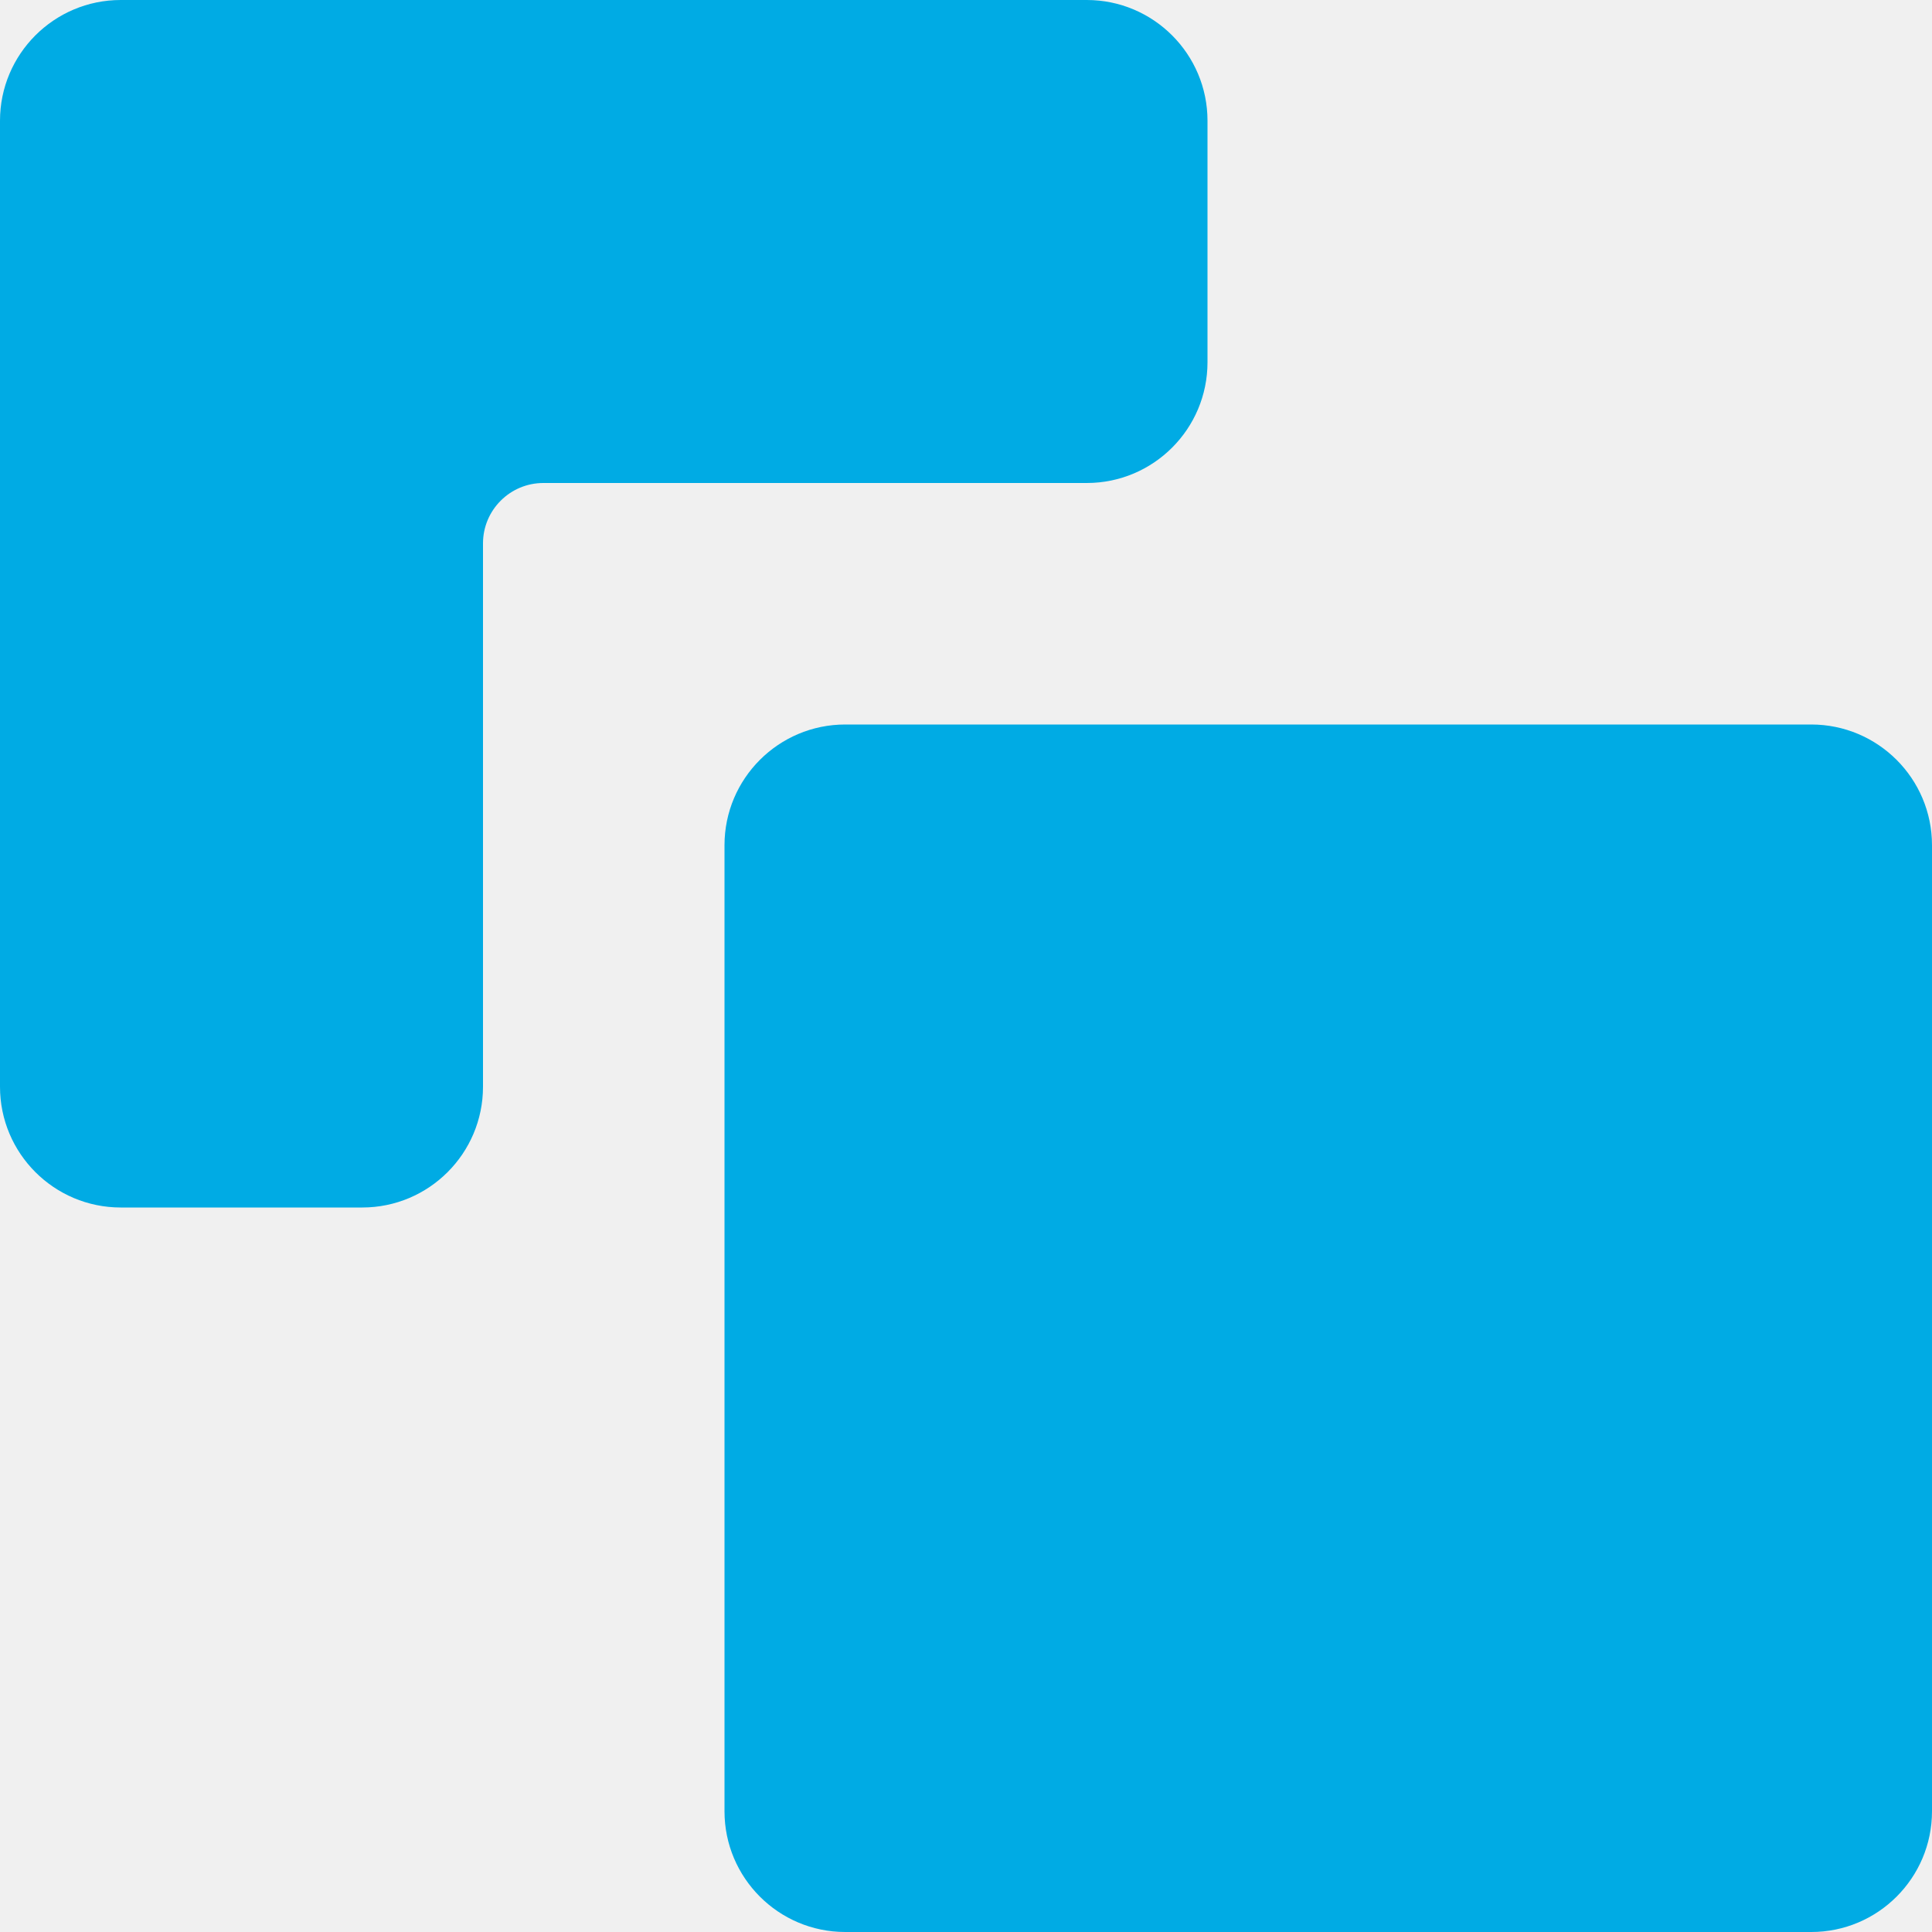
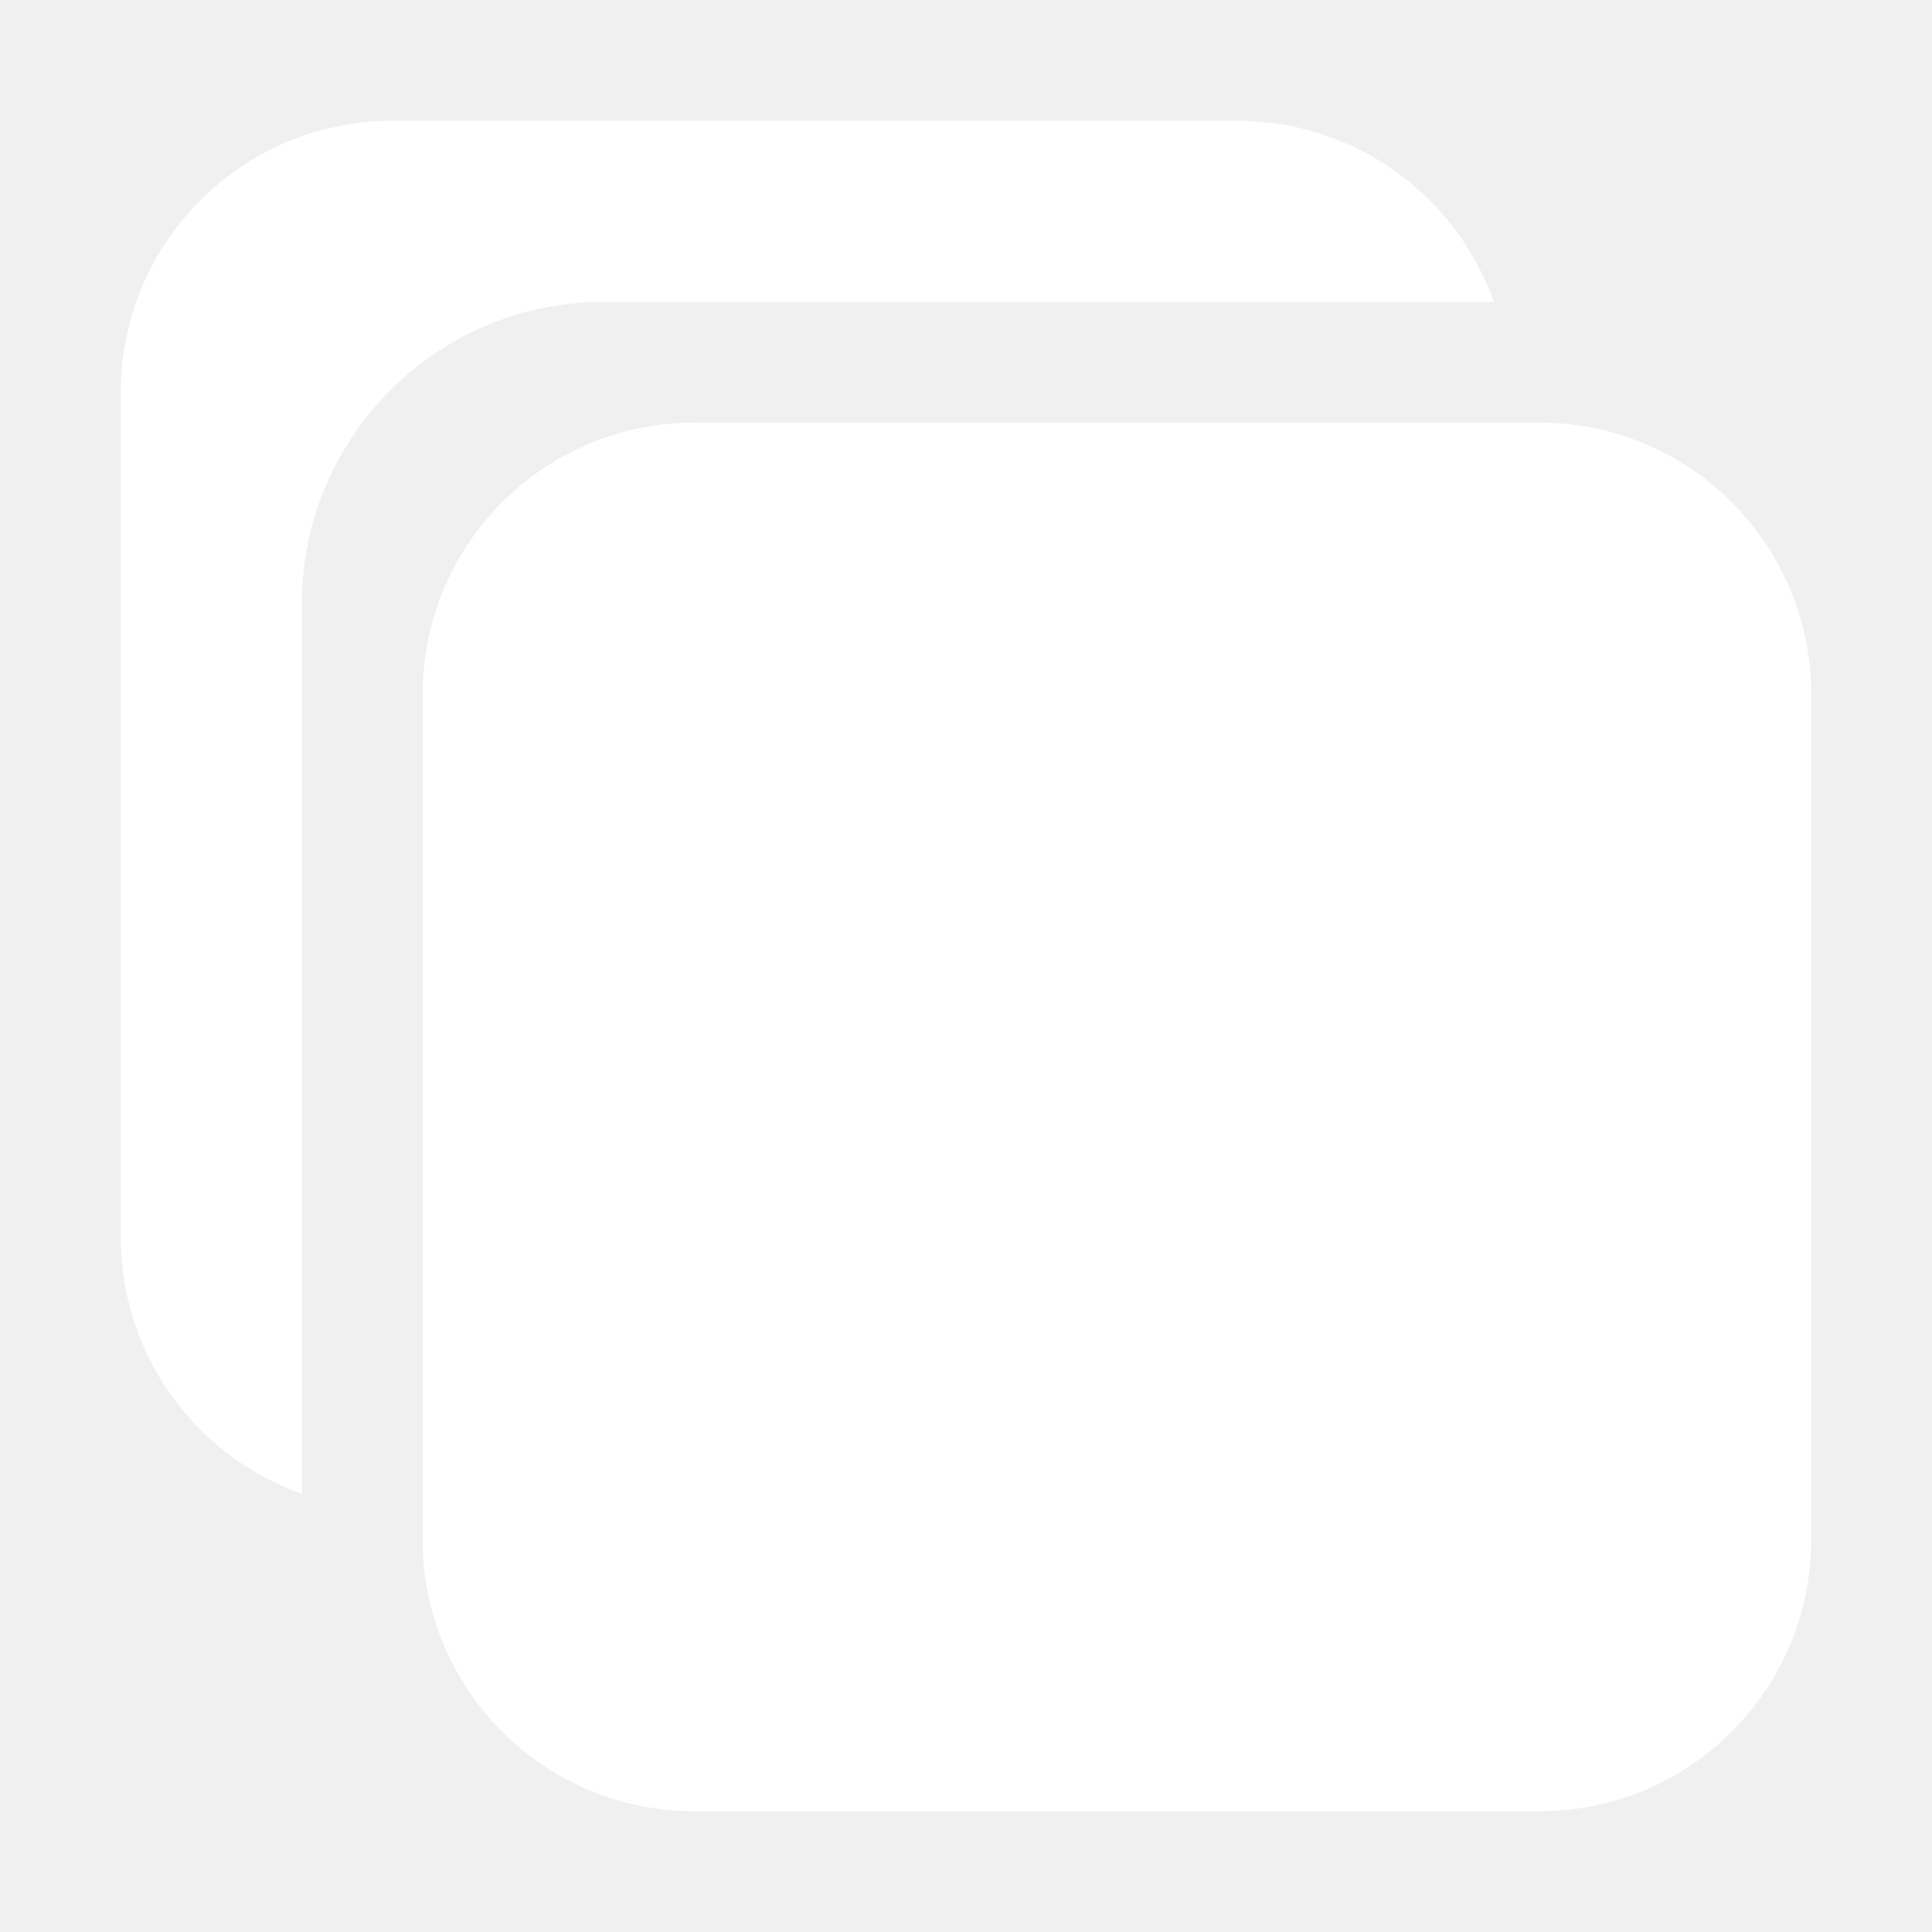
- <svg xmlns="http://www.w3.org/2000/svg" width="16" height="16" viewBox="0 0 16 16" fill="none">
-   <path d="M0 1C0 0.448 0.448 0 1 0H9C9.552 0 10 0.448 10 1V3C10 3.552 9.552 4 9 4H4.5C4.224 4 4 4.224 4 4.5V9C4 9.552 3.552 10 3 10H1C0.448 10 0 9.552 0 9V1Z" fill="#00ABE4" />
-   <path d="M16 7C16 6.448 15.552 6 15 6H7C6.448 6 6 6.448 6 7V15C6 15.552 6.448 16 7 16H15C15.552 16 16 15.552 16 15V7Z" fill="#00ABE4" />
+ <svg xmlns="http://www.w3.org/2000/svg" width="512" height="512" viewBox="0 0 512 512">
+   <path fill="#fff" d="M408 480H184a72 72 0 0 1-72-72V184a72 72 0 0 1 72-72h224a72 72 0 0 1 72 72v224a72 72 0 0 1-72 72" />
+   <path fill="#fff" d="M160 80h235.88A72.12 72.12 0 0 0 328 32H104a72 72 0 0 0-72 72v224a72.12 72.12 0 0 0 48 67.88V160a80 80 0 0 1 80-80" />
</svg>
